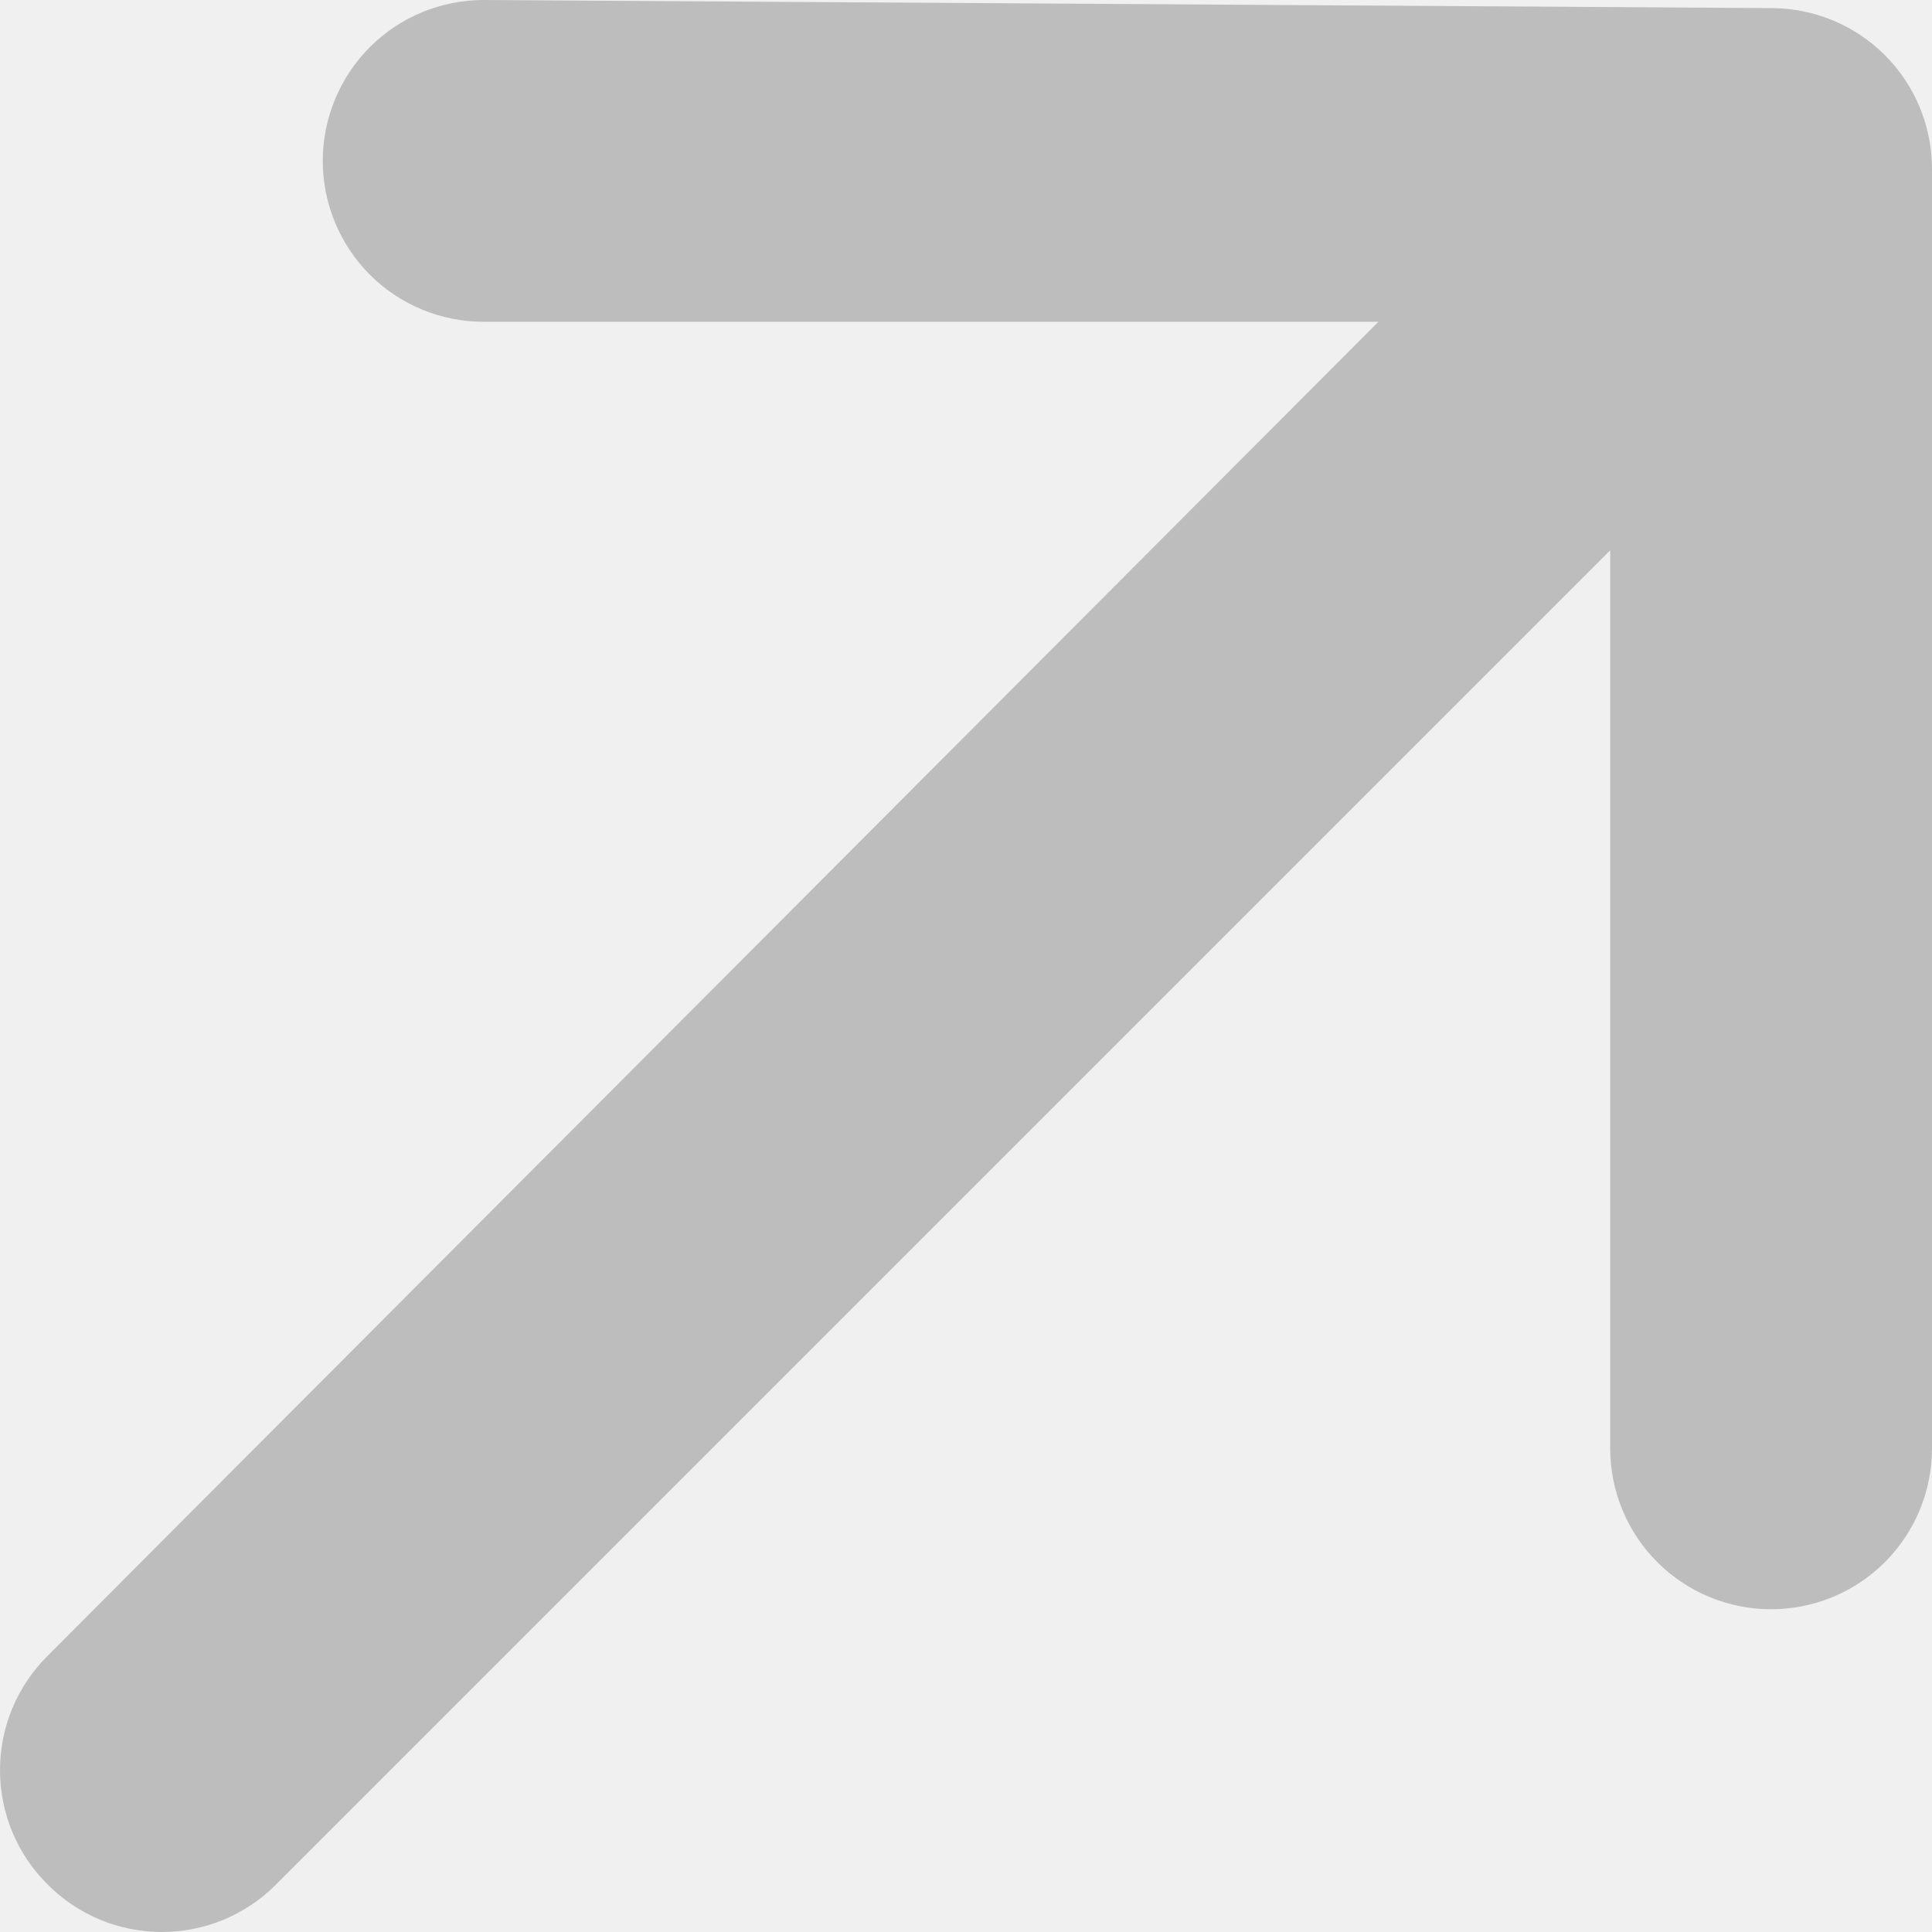
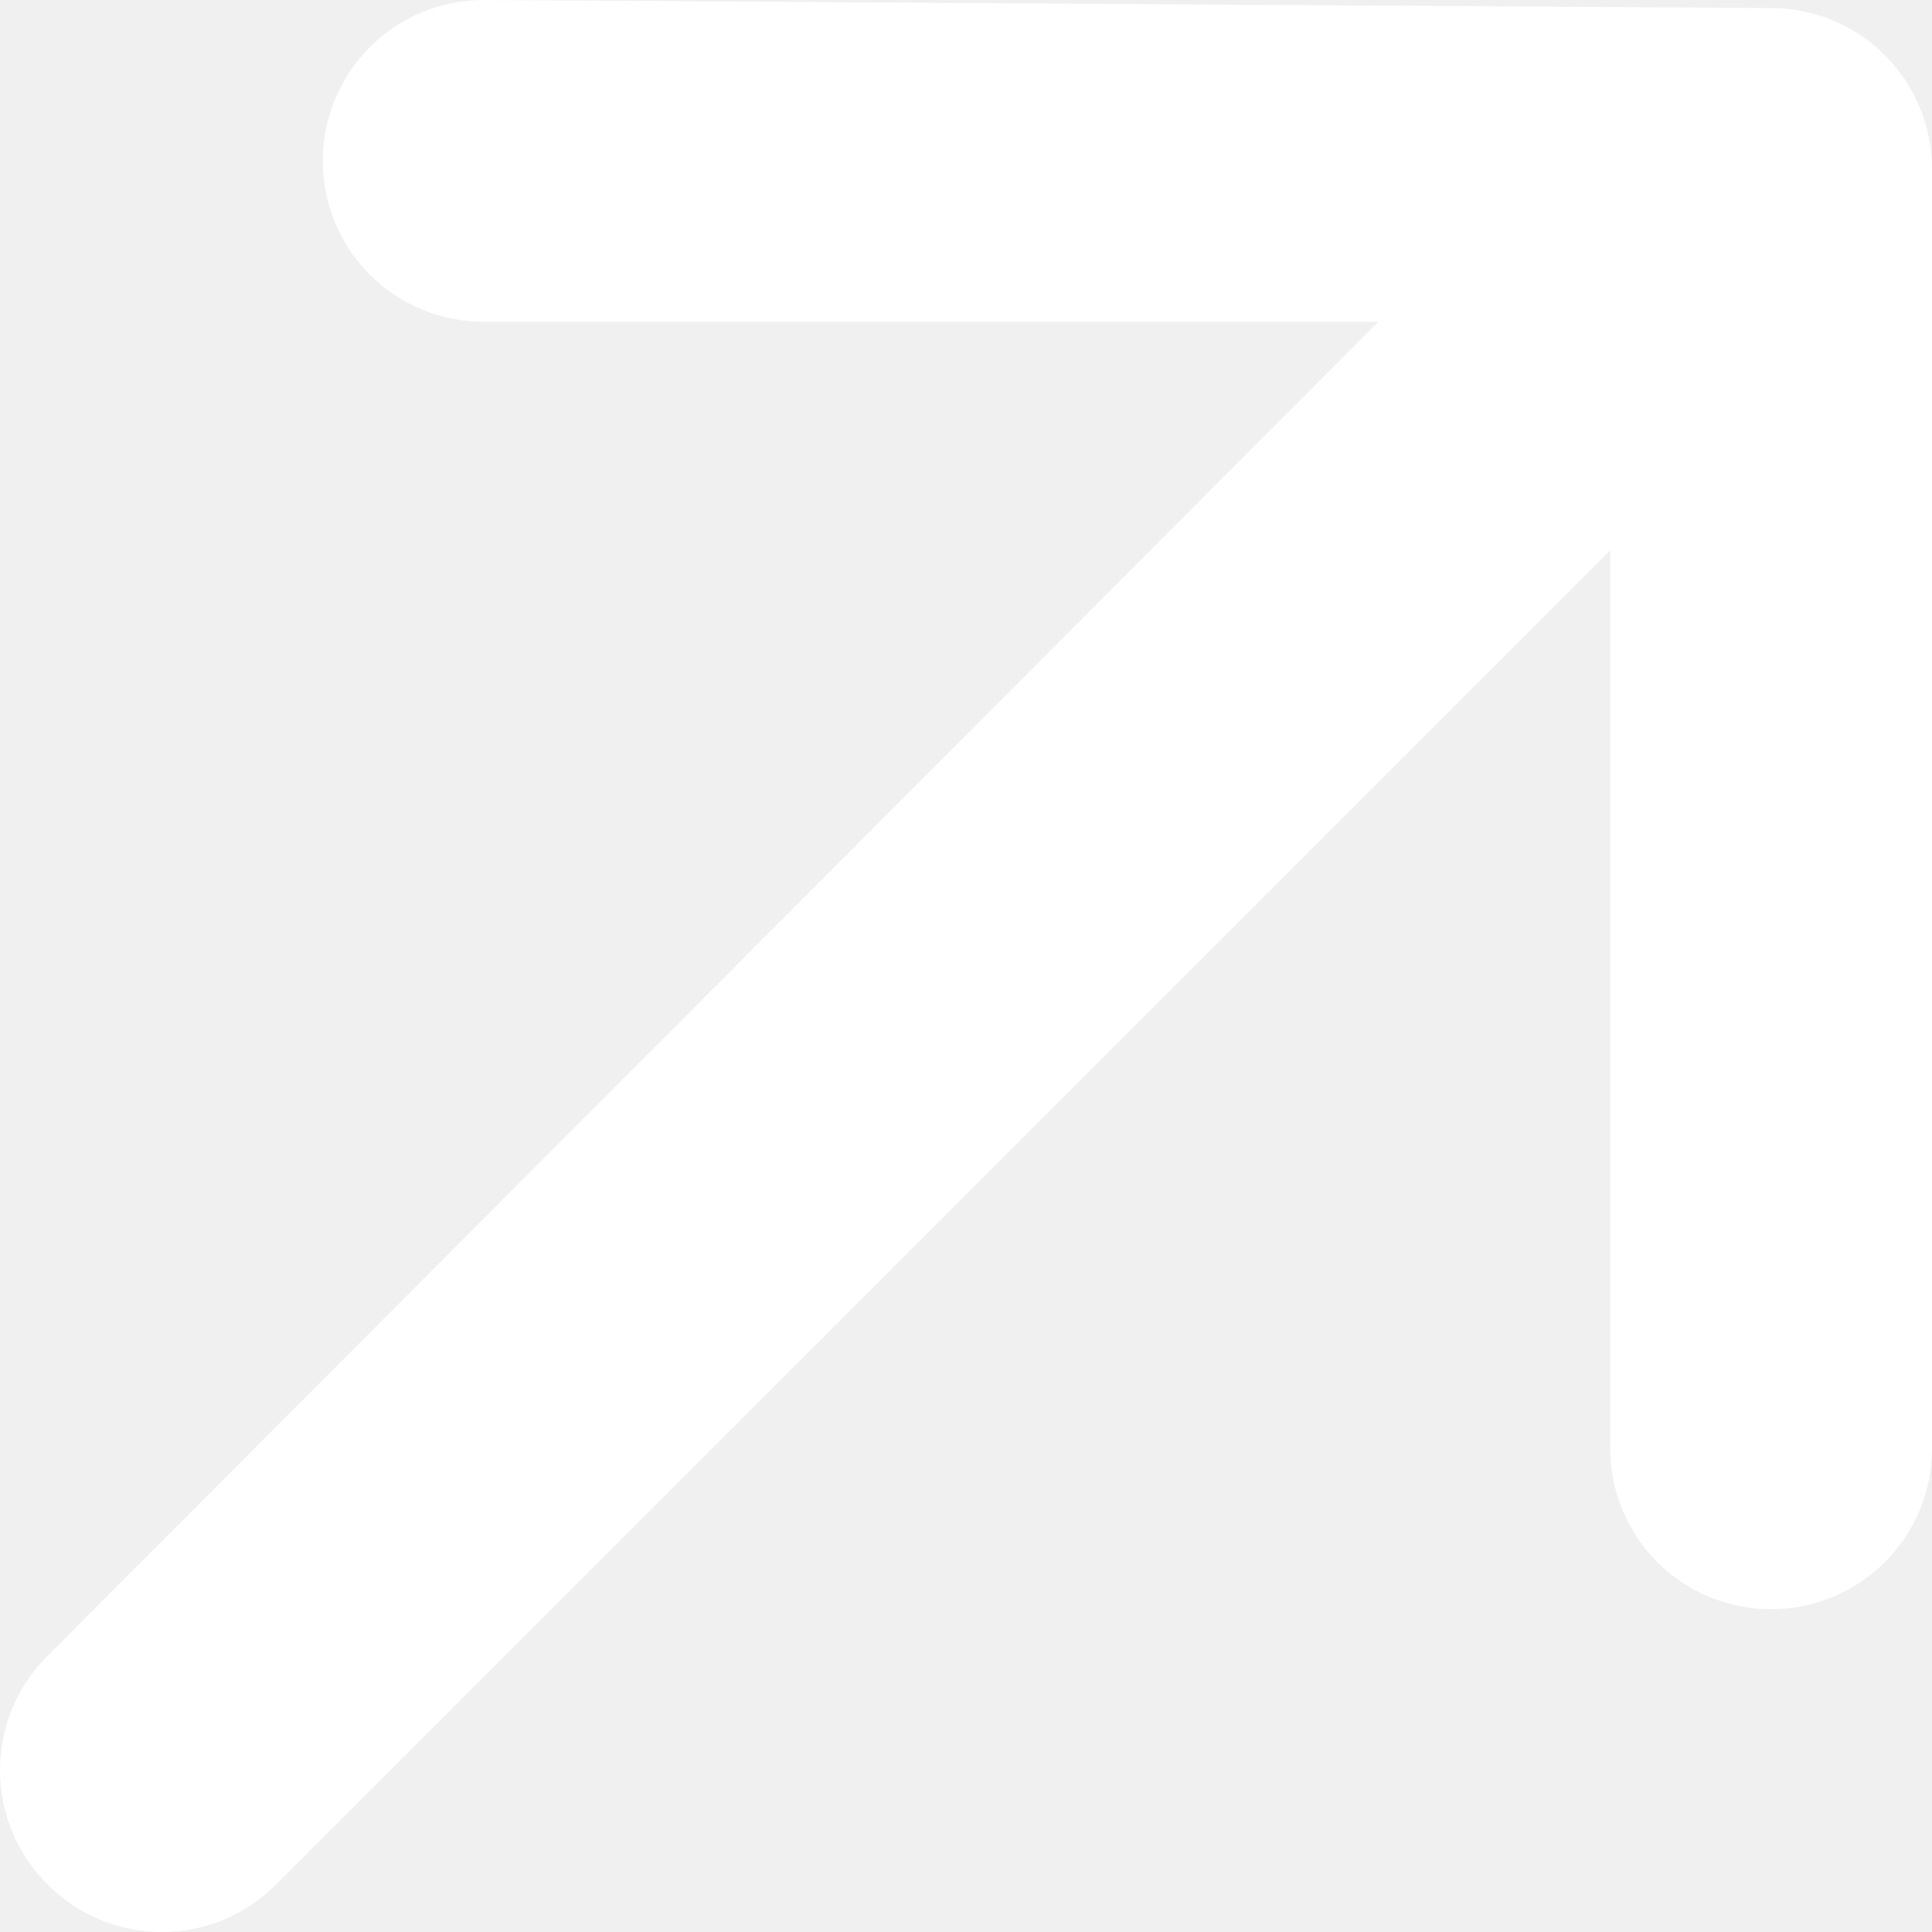
<svg xmlns="http://www.w3.org/2000/svg" width="16" height="16" viewBox="0 0 16 16" fill="none">
-   <path d="M16 1.399C16 1.046 15.86 0.707 15.61 0.457C15.36 0.207 15.021 0.067 14.667 0.067L4.006 0C3.652 0 3.313 0.14 3.063 0.39C2.814 0.64 2.673 0.979 2.673 1.333C2.673 1.686 2.814 2.025 3.063 2.275C3.313 2.525 3.652 2.665 4.006 2.665H11.415L0.394 13.713C0.269 13.837 0.17 13.985 0.102 14.147C0.035 14.309 0 14.484 0 14.66C0 14.835 0.035 15.01 0.102 15.172C0.17 15.335 0.269 15.482 0.394 15.606C0.518 15.731 0.665 15.83 0.828 15.898C0.99 15.965 1.164 16 1.34 16C1.516 16 1.691 15.965 1.853 15.898C2.015 15.83 2.163 15.731 2.287 15.606L13.335 4.558V11.994C13.335 12.348 13.475 12.687 13.725 12.937C13.975 13.187 14.314 13.327 14.667 13.327C15.021 13.327 15.36 13.187 15.61 12.937C15.86 12.687 16 12.348 16 11.994V1.399Z" fill="#bdbdbd" />
+   <path d="M16 1.399C16 1.046 15.86 0.707 15.61 0.457C15.36 0.207 15.021 0.067 14.667 0.067L4.006 0C3.652 0 3.313 0.14 3.063 0.39C2.814 0.64 2.673 0.979 2.673 1.333C2.673 1.686 2.814 2.025 3.063 2.275C3.313 2.525 3.652 2.665 4.006 2.665H11.415L0.394 13.713C0.269 13.837 0.17 13.985 0.102 14.147C0.035 14.309 0 14.484 0 14.66C0 14.835 0.035 15.01 0.102 15.172C0.17 15.335 0.269 15.482 0.394 15.606C0.518 15.731 0.665 15.83 0.828 15.898C0.99 15.965 1.164 16 1.34 16C1.516 16 1.691 15.965 1.853 15.898C2.015 15.83 2.163 15.731 2.287 15.606L13.335 4.558V11.994C13.335 12.348 13.475 12.687 13.725 12.937C13.975 13.187 14.314 13.327 14.667 13.327C15.021 13.327 15.36 13.187 15.61 12.937C15.86 12.687 16 12.348 16 11.994V1.399Z" fill="#fff" />
</svg>
